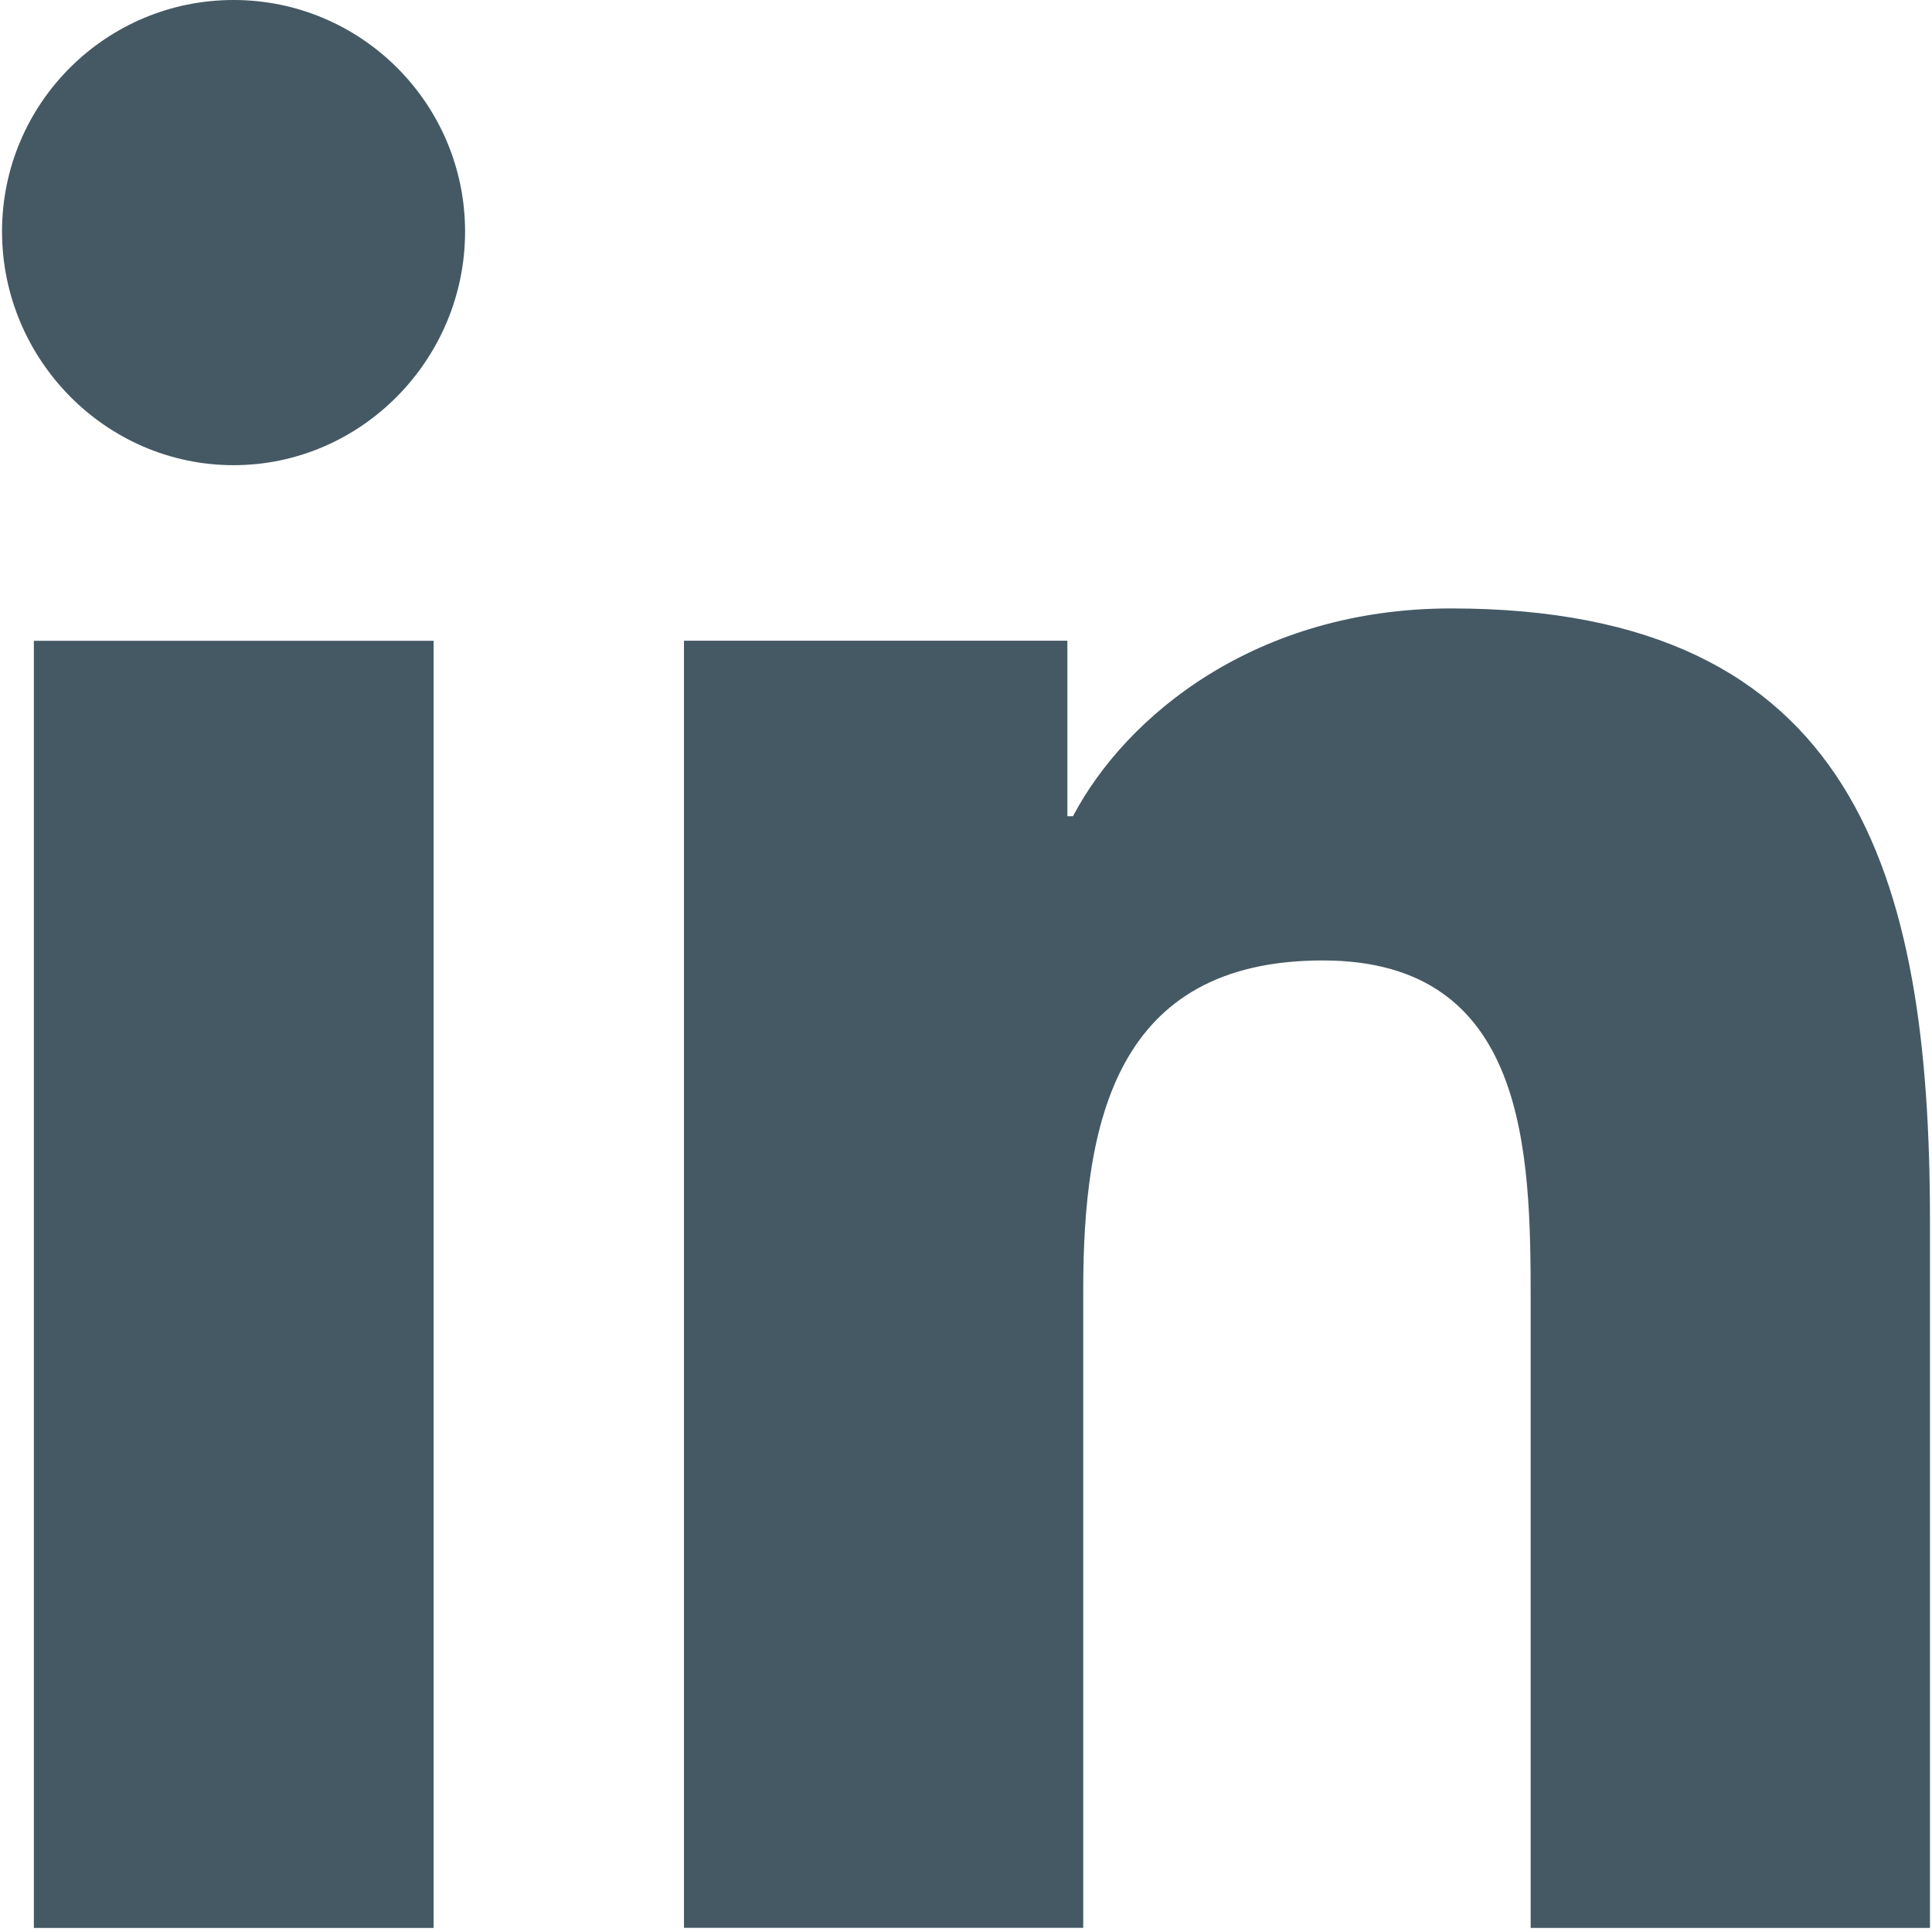
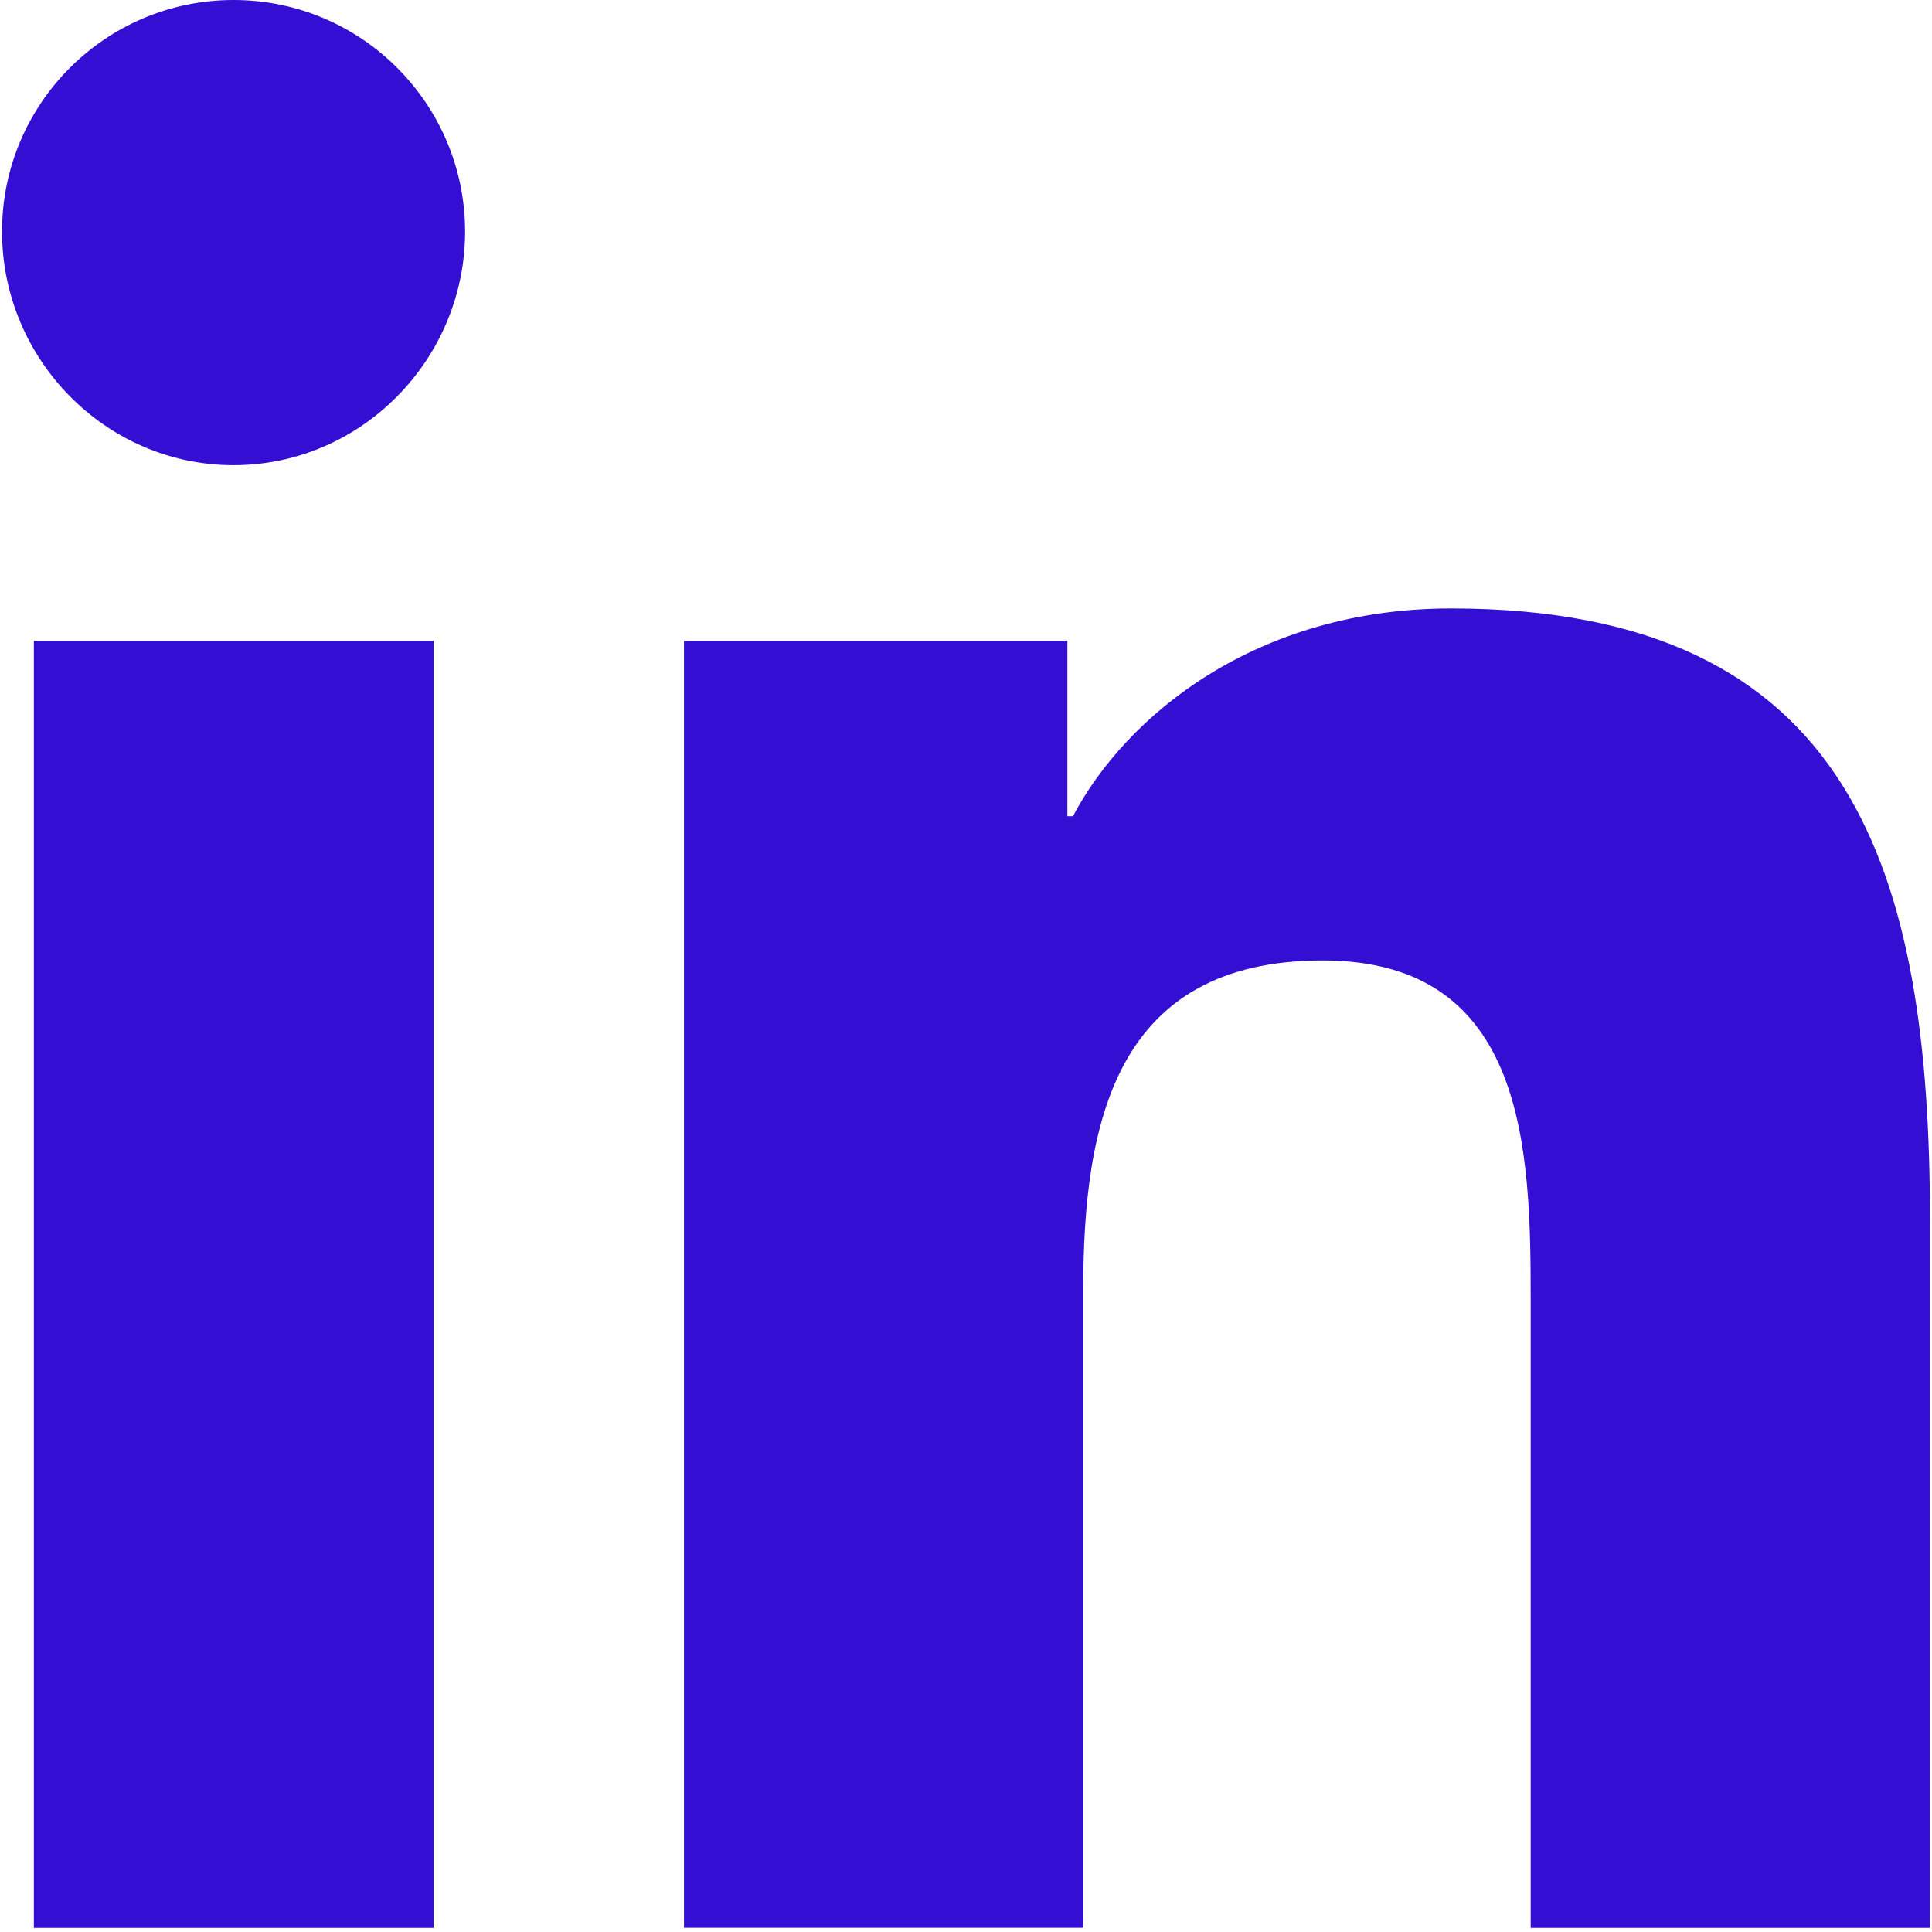
<svg xmlns="http://www.w3.org/2000/svg" width="40" height="40" viewBox="0 0 40 40" fill="none">
-   <path d="M39.948 39.916V39.914H39.958V25.275C39.958 18.113 38.416 12.597 30.044 12.597C26.019 12.597 23.318 14.805 22.215 16.899H22.099V13.265H14.161V39.914H22.427V26.718C22.427 23.244 23.085 19.885 27.388 19.885C31.627 19.885 31.691 23.85 31.691 26.941V39.916H39.948Z" fill="#445964" />
-   <path d="M0.701 13.267H8.977V39.916H0.701V13.267Z" fill="#445964" />
-   <path d="M4.836 0C2.189 0 0.042 2.147 0.042 4.793C0.042 7.439 2.189 9.631 4.836 9.631C7.482 9.631 9.629 7.439 9.629 4.793C9.627 2.147 7.48 0 4.836 0V0Z" fill="#445964" />
+   <path d="M39.948 39.916V39.914H39.958V25.275C39.958 18.113 38.416 12.597 30.044 12.597C26.019 12.597 23.318 14.805 22.215 16.899H22.099V13.265H14.161V39.914H22.427V26.718C22.427 23.244 23.085 19.885 27.388 19.885C31.627 19.885 31.691 23.85 31.691 26.941V39.916H39.948Z" fill="#350ed4" />
+   <path d="M0.701 13.267H8.977V39.916H0.701V13.267Z" fill="#350ed4" />
+   <path d="M4.836 0C2.189 0 0.042 2.147 0.042 4.793C0.042 7.439 2.189 9.631 4.836 9.631C7.482 9.631 9.629 7.439 9.629 4.793C9.627 2.147 7.48 0 4.836 0V0Z" fill="#350ed4" />
</svg>
